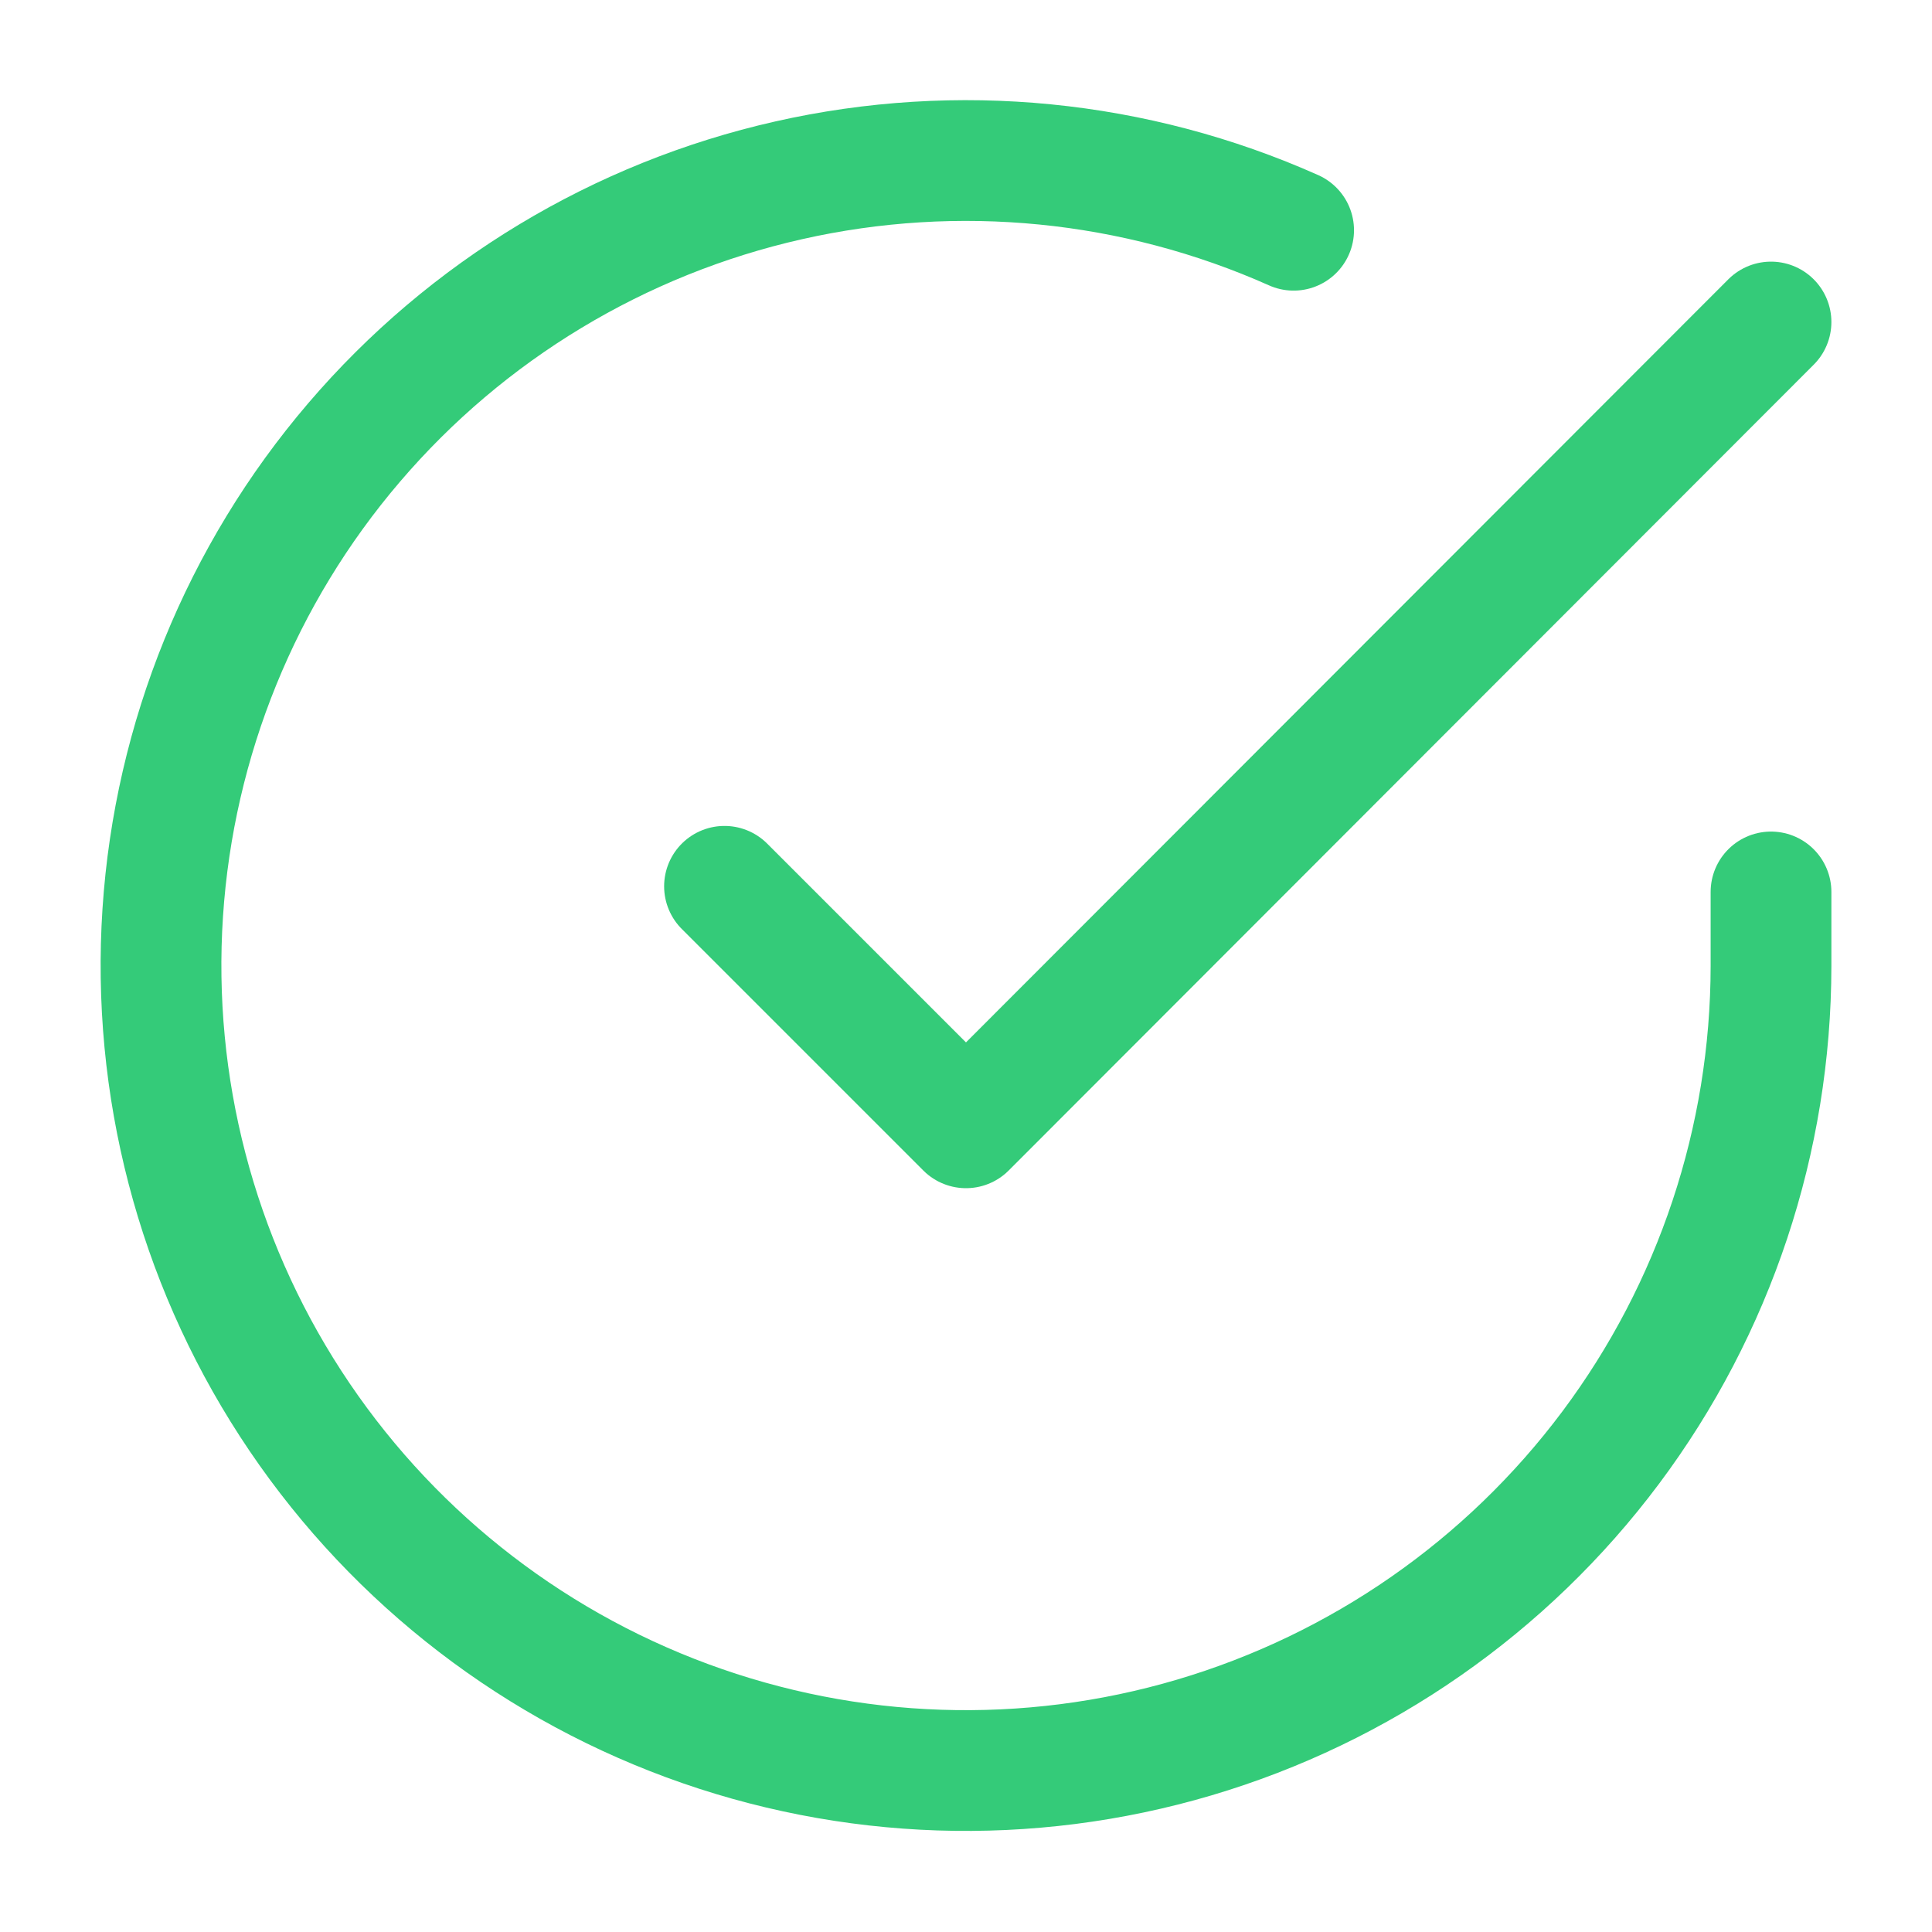
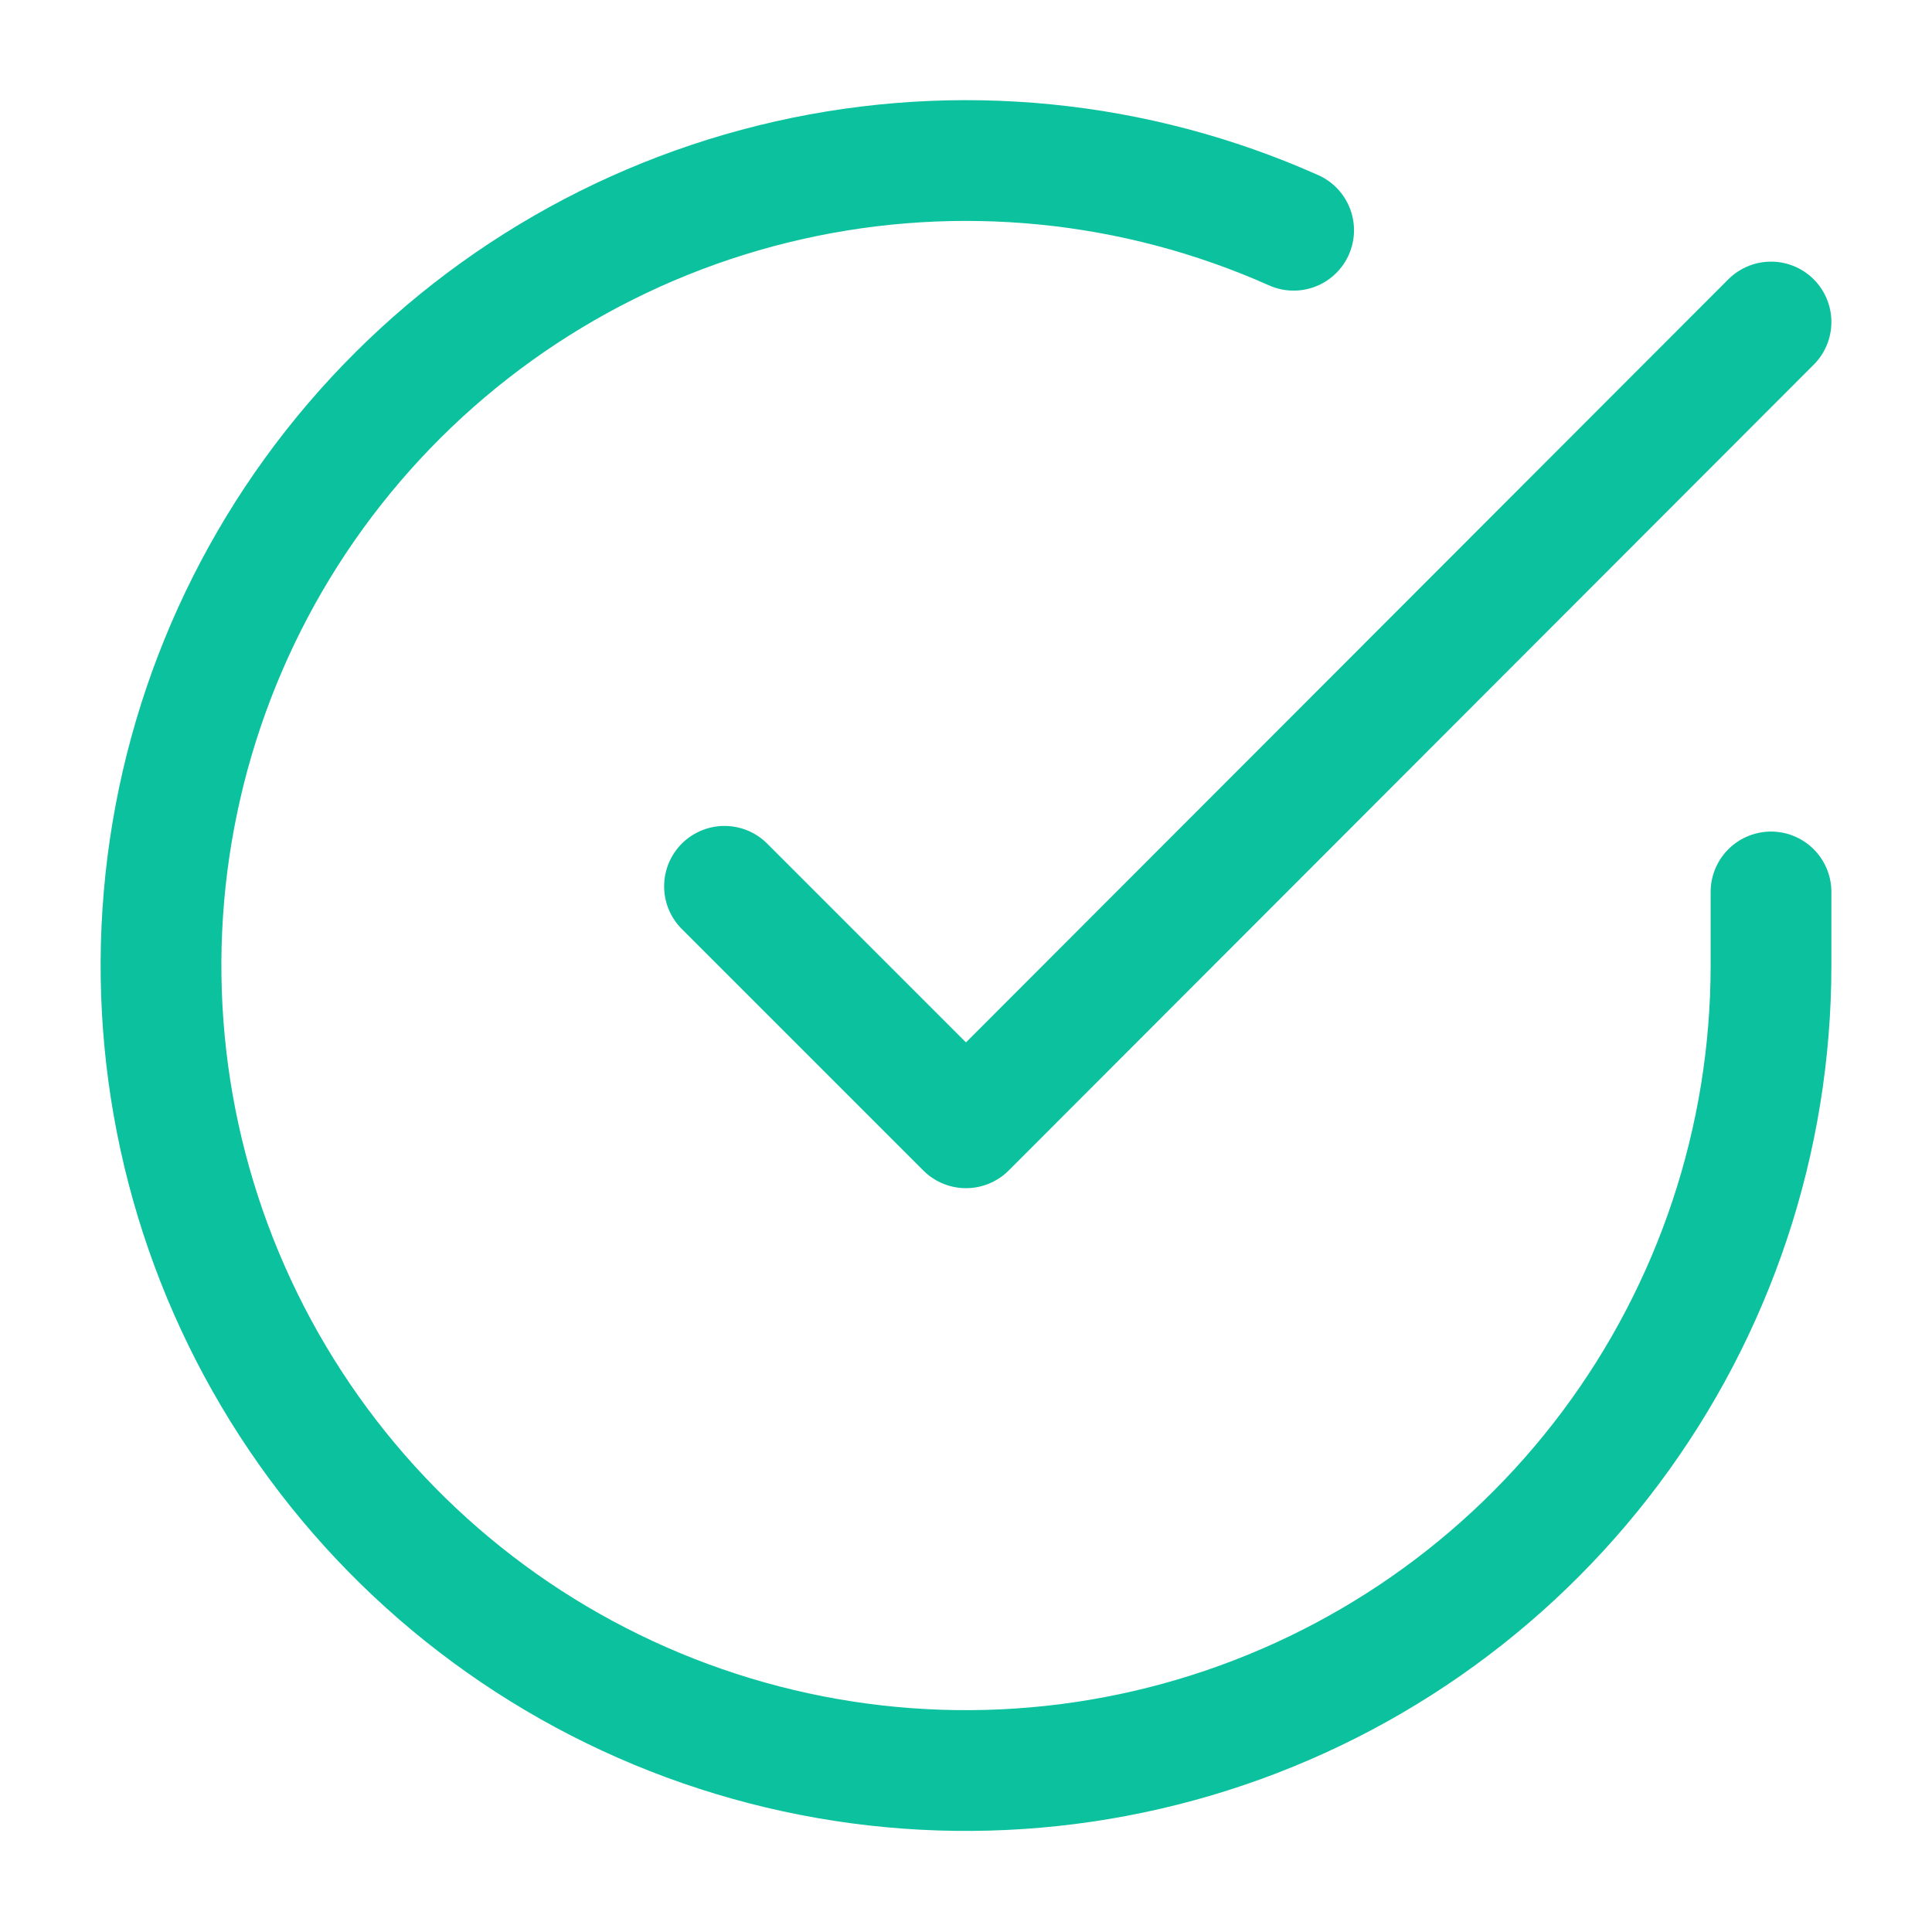
<svg xmlns="http://www.w3.org/2000/svg" width="64" height="64" viewBox="0 0 64 64" fill="none">
-   <path d="M58.667 29.547V32C58.663 37.75 56.801 43.346 53.358 47.952C49.915 52.557 45.075 55.927 39.561 57.557C34.046 59.188 28.153 58.992 22.759 56.999C17.364 55.006 12.759 51.323 9.629 46.499C6.499 41.675 5.013 35.968 5.391 30.23C5.769 24.492 7.992 19.03 11.729 14.659C15.465 10.287 20.514 7.241 26.123 5.974C31.732 4.706 37.601 5.286 42.853 7.627" stroke="#34CB79" stroke-width="4" stroke-linecap="round" stroke-linejoin="round" />
-   <path d="M58.667 10.667L32 37.36L24 29.36" stroke="#34CB79" stroke-width="4" stroke-linecap="round" stroke-linejoin="round" />
+   <path d="M58.667 29.547V32C58.663 37.751 56.801 43.346 53.358 47.952C49.915 52.557 45.075 55.927 39.561 57.557C34.046 59.188 28.153 58.992 22.759 56.999C17.364 55.006 12.759 51.323 9.629 46.499C6.499 41.675 5.013 35.968 5.391 30.23C5.769 24.492 7.992 19.03 11.729 14.659C15.465 10.288 20.514 7.241 26.123 5.974C31.732 4.706 37.601 5.286 42.853 7.627" stroke="#0CC19E" stroke-width="4" stroke-linecap="round" stroke-linejoin="round" />
+   <path d="M58.667 10.667L32 37.36L24 29.36" stroke="#0CC19E" stroke-width="4" stroke-linecap="round" stroke-linejoin="round" />
</svg>
